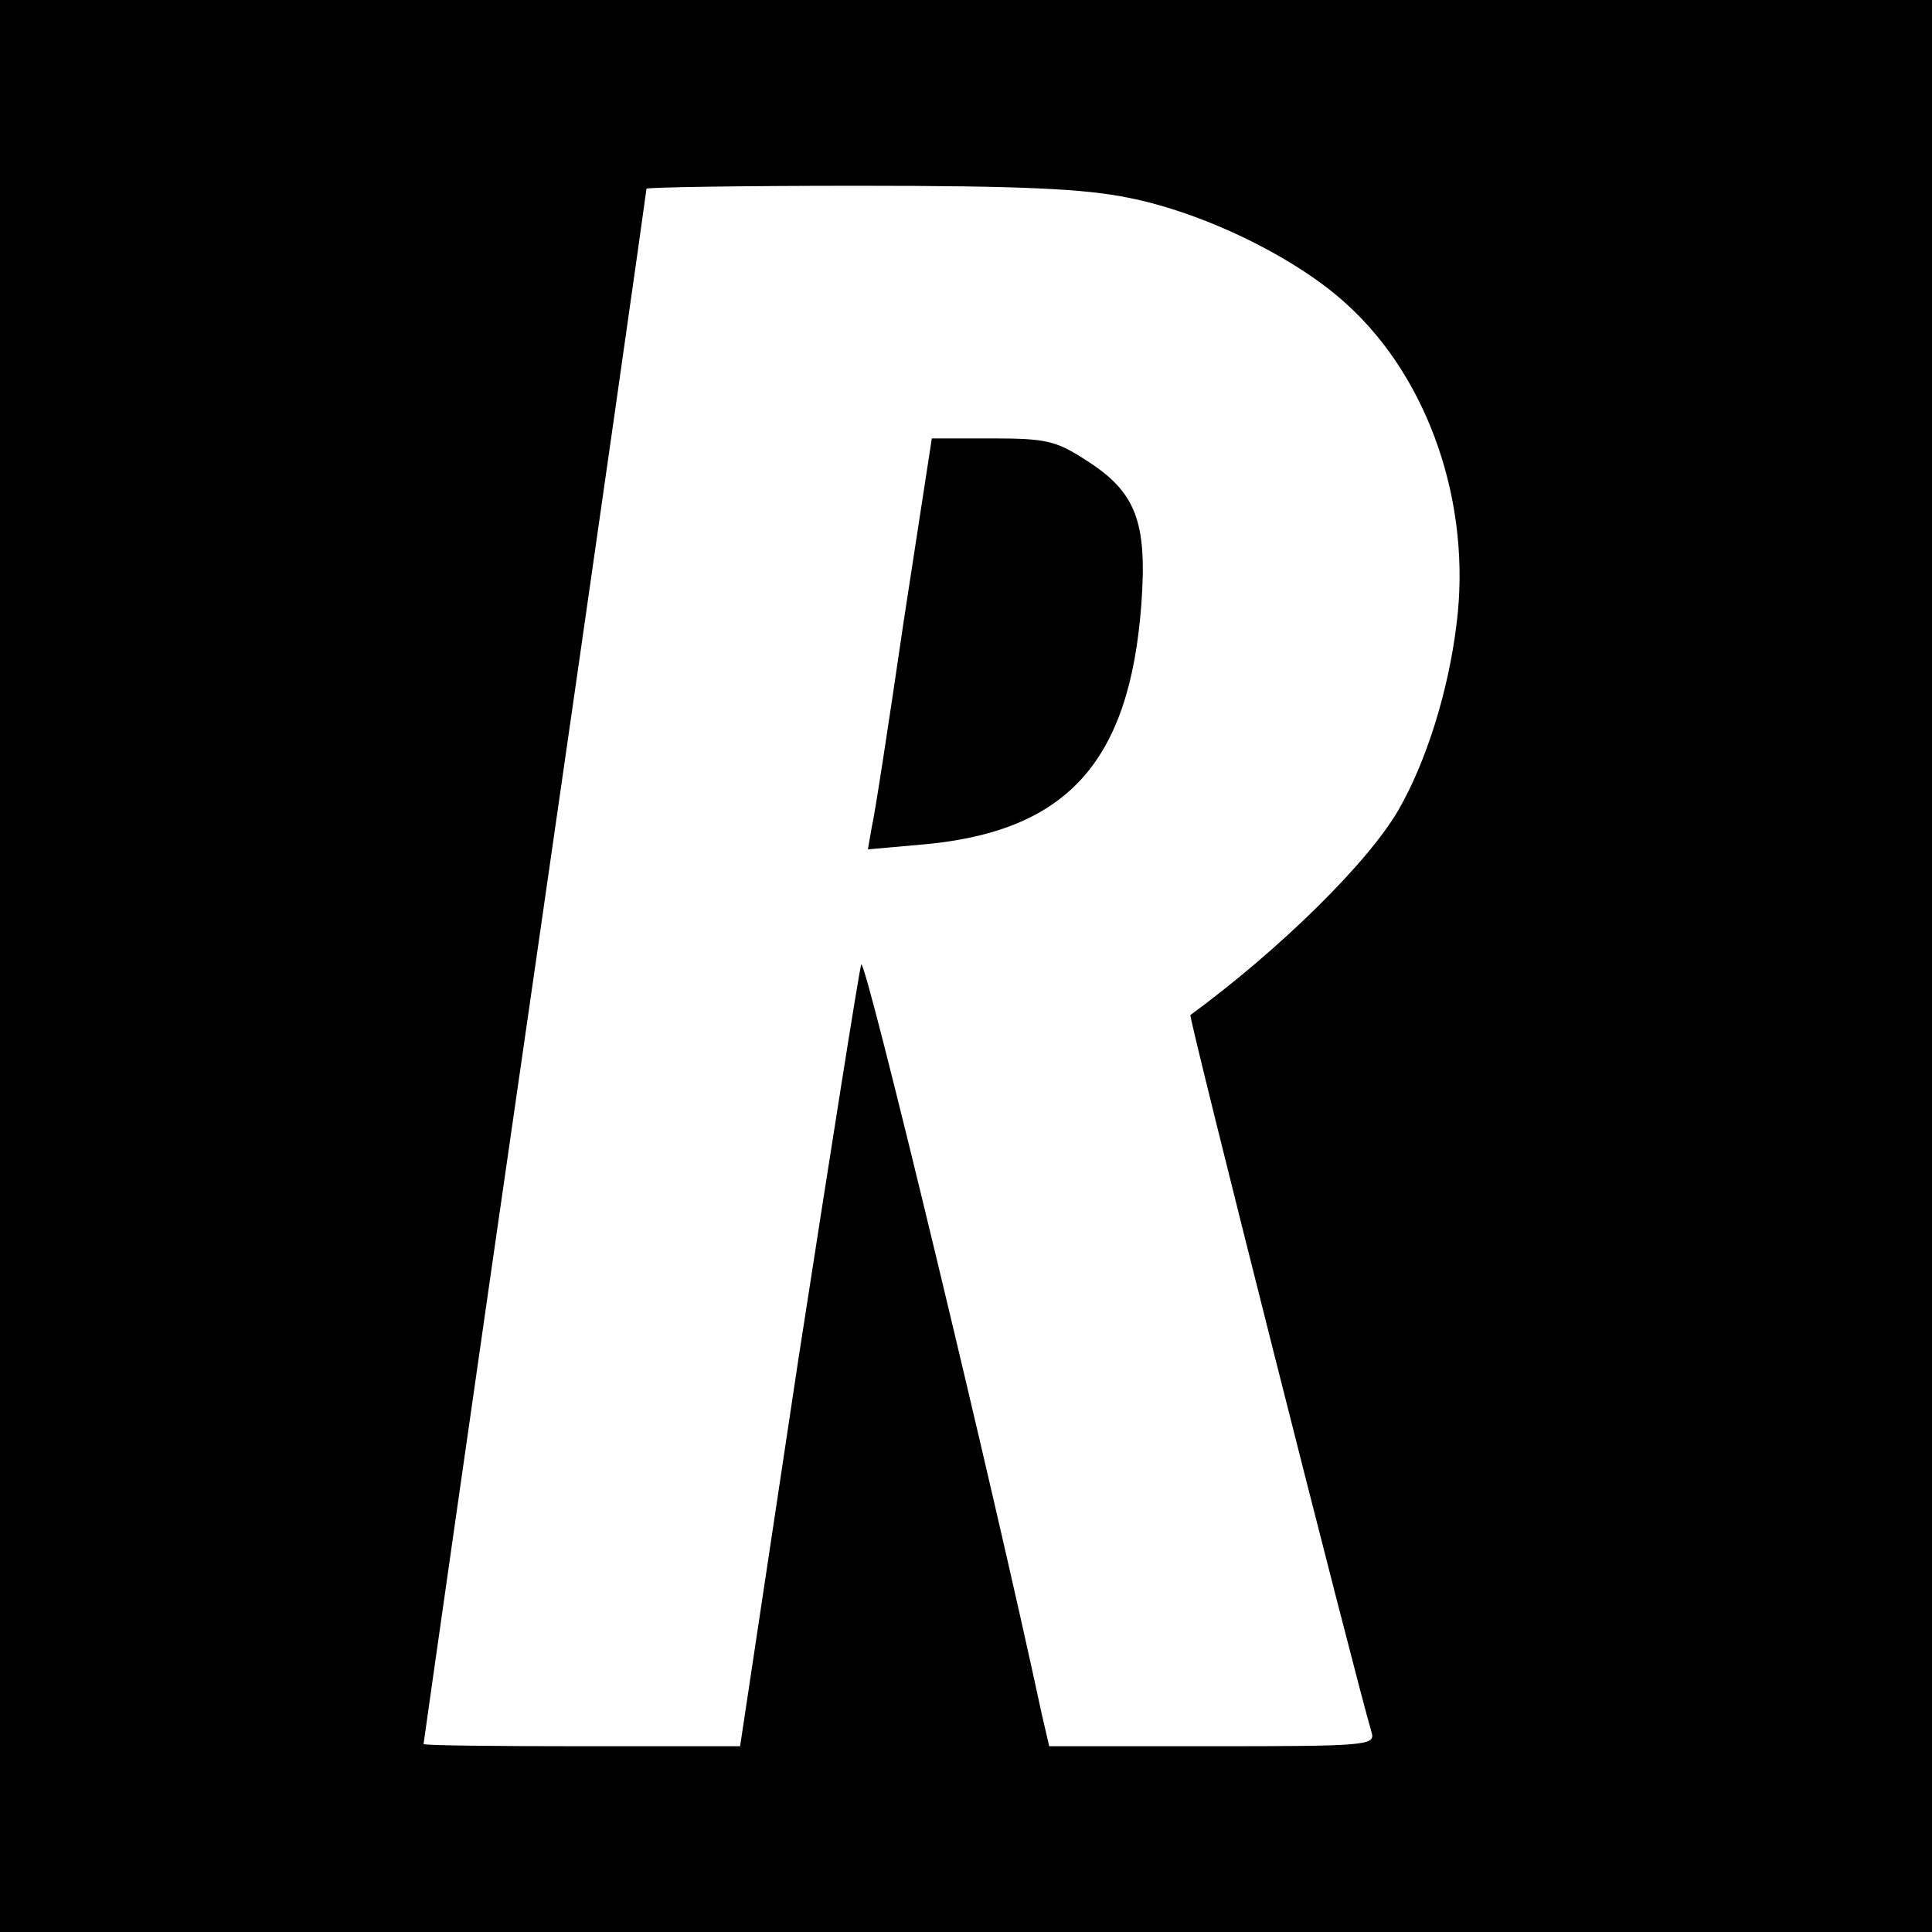
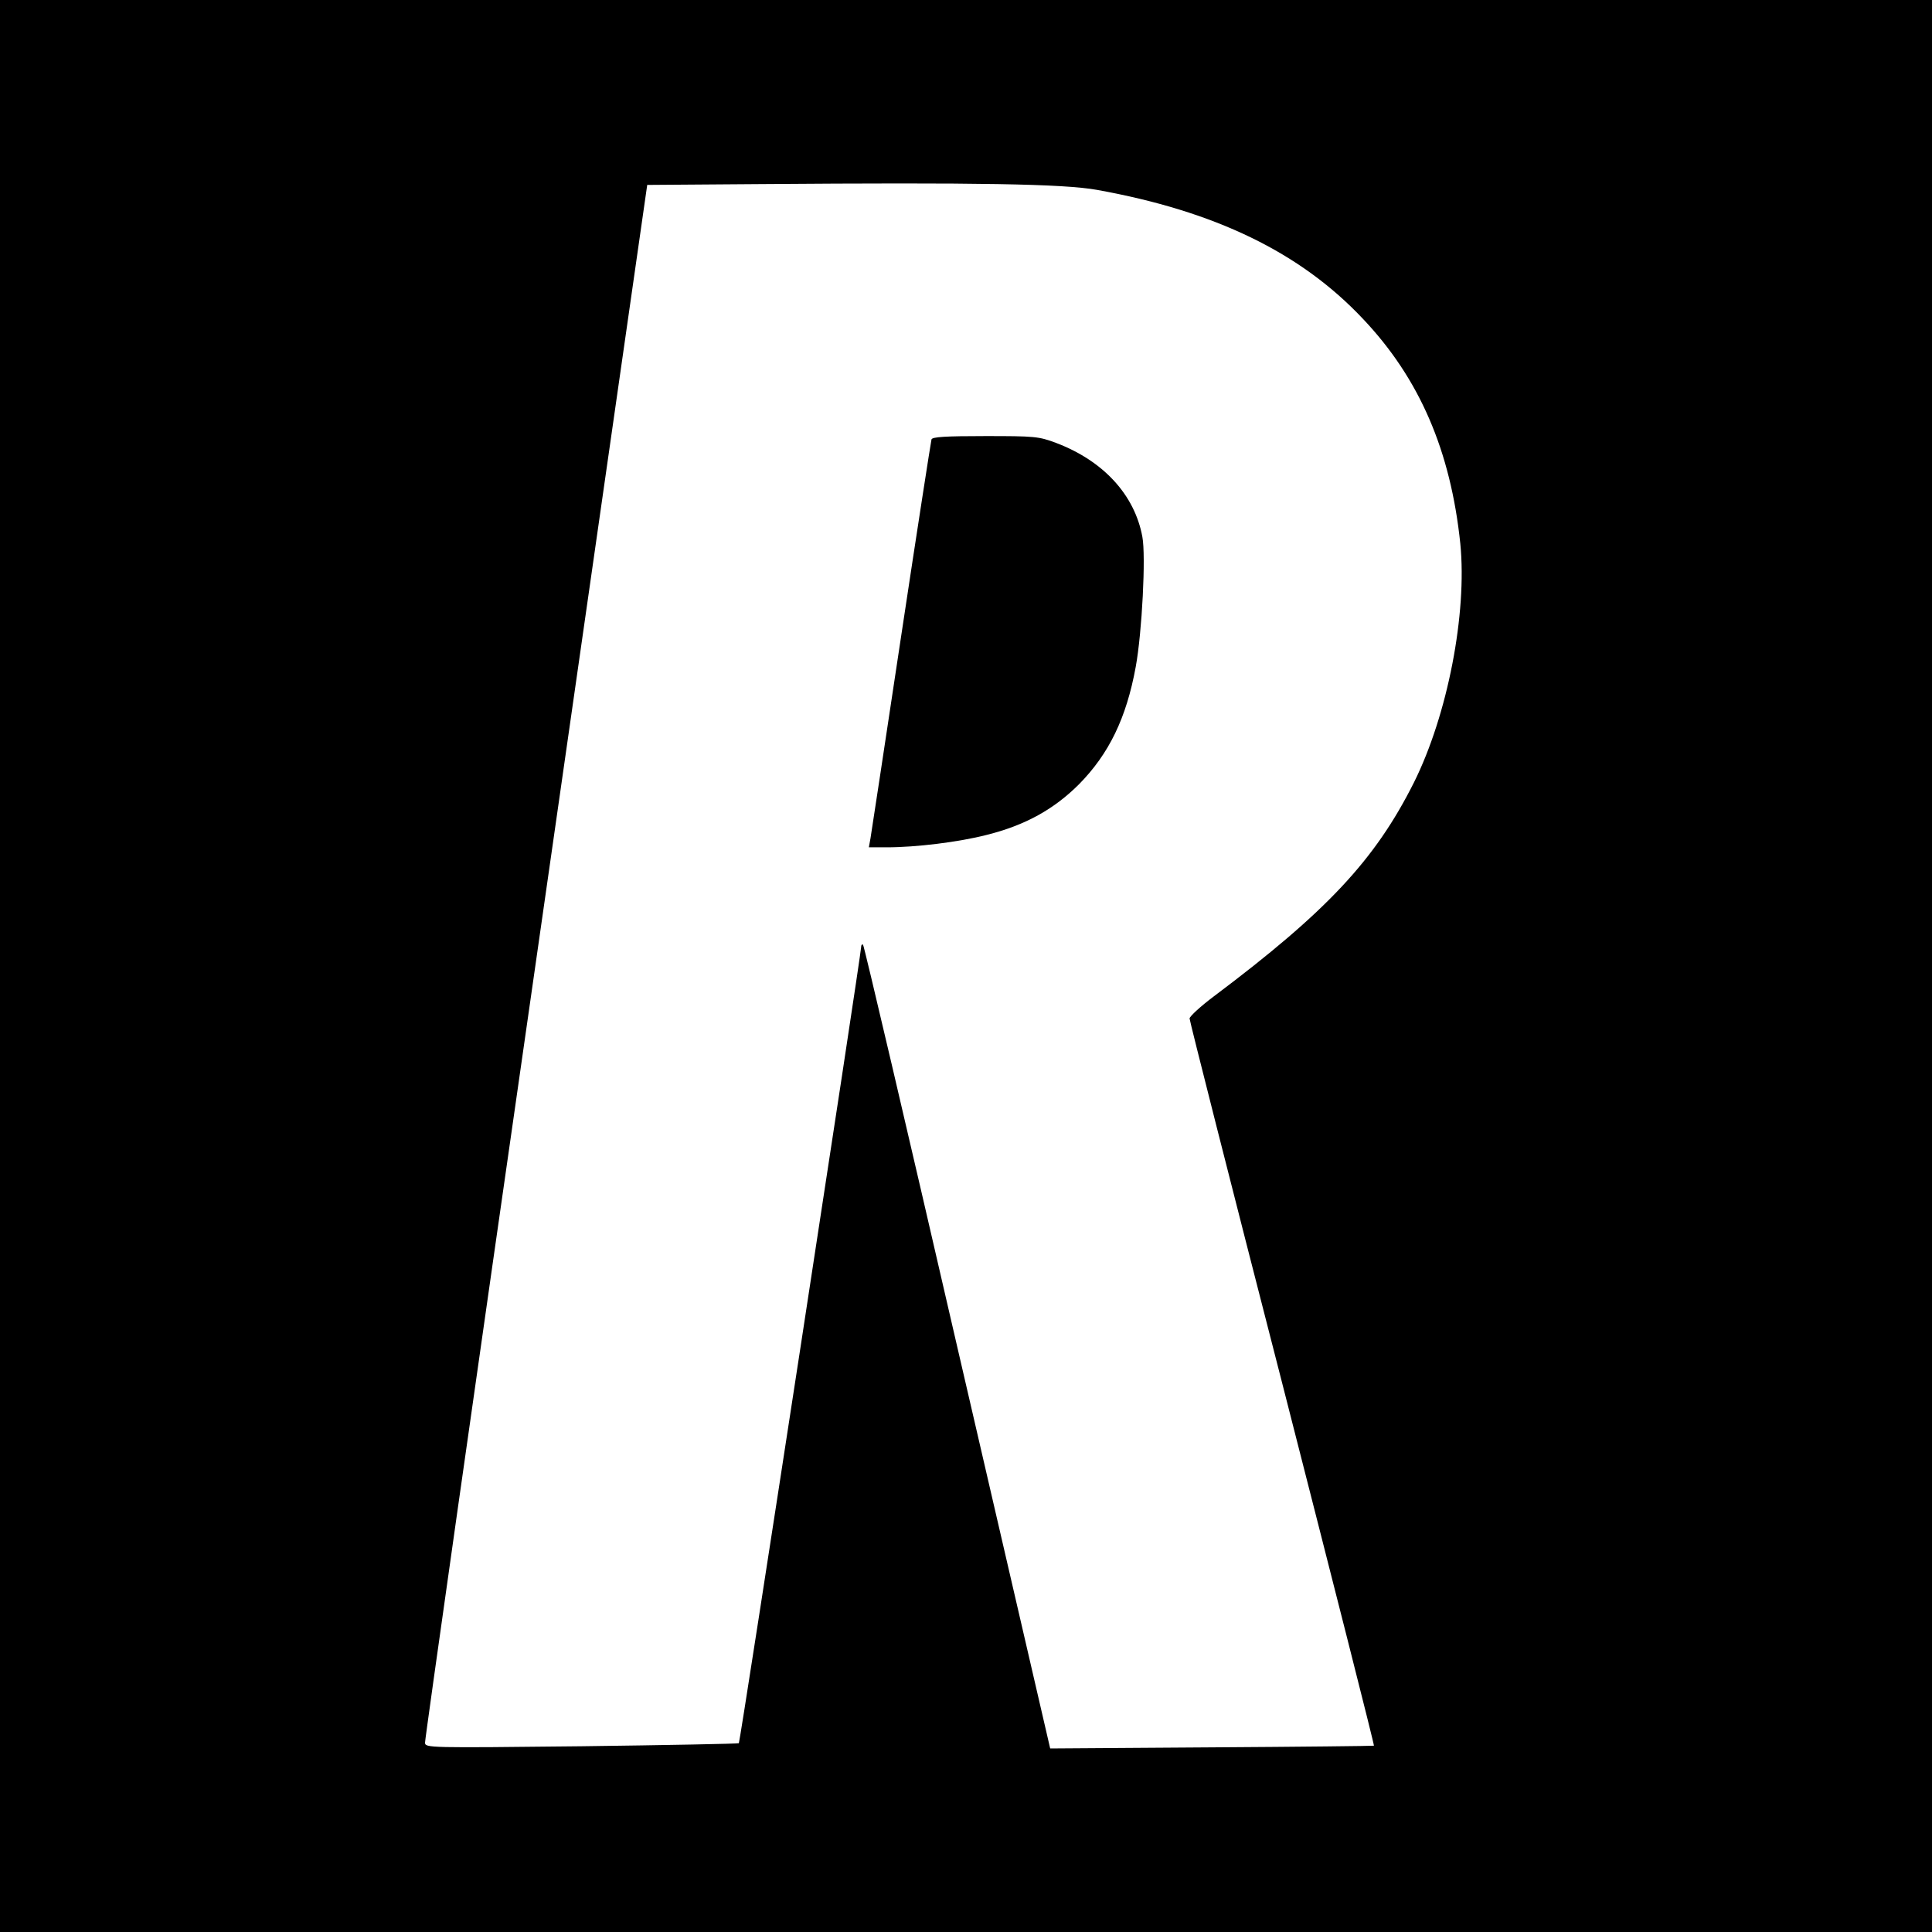
- <svg xmlns="http://www.w3.org/2000/svg" version="1.0" width="260pt" height="260pt" viewBox="0 0 260 260" preserveAspectRatio="xMidYMid meet">
-   <g transform="translate(0,260) scale(0.1,-0.1)" fill="#000000" stroke="none">
-     <path d="M0 1300 l0 -1300 1300 0 1300 0 0 1300 0 1300 -1300 0 -1300 0 0 -1300z m1518 1034 c102 -20 227 -81 295 -144 110 -100 168 -269 147 -431 -11 -90 -41 -185 -78 -249 -41 -71 -160 -188 -280 -276 -3 -2 222 -892 244 -966 5 -17 -10 -18 -215 -18 l-219 0 -10 43 c-65 304 -238 1022 -243 1009 -3 -9 -41 -250 -85 -534 l-78 -518 -213 0 c-117 0 -213 1 -213 3 0 1 67 472 150 1045 83 574 150 1045 150 1048 0 2 128 4 285 4 220 0 304 -4 363 -16z" />
-     <path d="M1216 1763 c-20 -137 -39 -261 -43 -277 l-5 -29 68 6 c198 16 284 109 300 324 8 111 -7 151 -75 194 -40 26 -54 29 -126 29 l-81 0 -38 -247z" />
+ <svg xmlns="http://www.w3.org/2000/svg" version="1.0" width="700pt" height="700pt" viewBox="0 0 700 700" preserveAspectRatio="xMidYMid meet">
+   <g transform="translate(0,700) scale(0.1,-0.1)" fill="#000000" stroke="none">
+     <path d="M0 3500 l0 -3500 3500 0 3500 0 0 3500 0 3500 -3500 0 -3500 0 0 -3500z m3975 2812 c427 -77 736 -226 963 -467 205 -216 318 -478 353 -815 25 -253 -46 -620 -168 -865 -141 -281 -315 -467 -725 -775 -48 -36 -87 -72 -88 -80 0 -8 151 -604 336 -1323 184 -720 334 -1310 332 -1312 -2 -1 -266 -4 -588 -6 l-585 -4 -336 1452 c-184 799 -338 1456 -342 1460 -4 3 -7 -1 -7 -9 0 -25 -438 -2879 -443 -2884 -2 -2 -259 -7 -570 -11 -554 -6 -567 -6 -567 13 -1 10 180 1285 402 2831 l403 2813 410 3 c787 6 1097 1 1220 -21z" />
+     <path d="M3375 5408 c-2 -7 -52 -328 -110 -713 -58 -385 -108 -715 -111 -732 l-6 -33 65 0 c106 0 261 19 362 45 140 35 244 93 335 184 108 110 171 239 205 425 23 126 37 402 24 471 -28 152 -141 275 -312 340 -64 24 -78 25 -258 25 -143 0 -191 -3 -194 -12z" />
  </g>
</svg>
